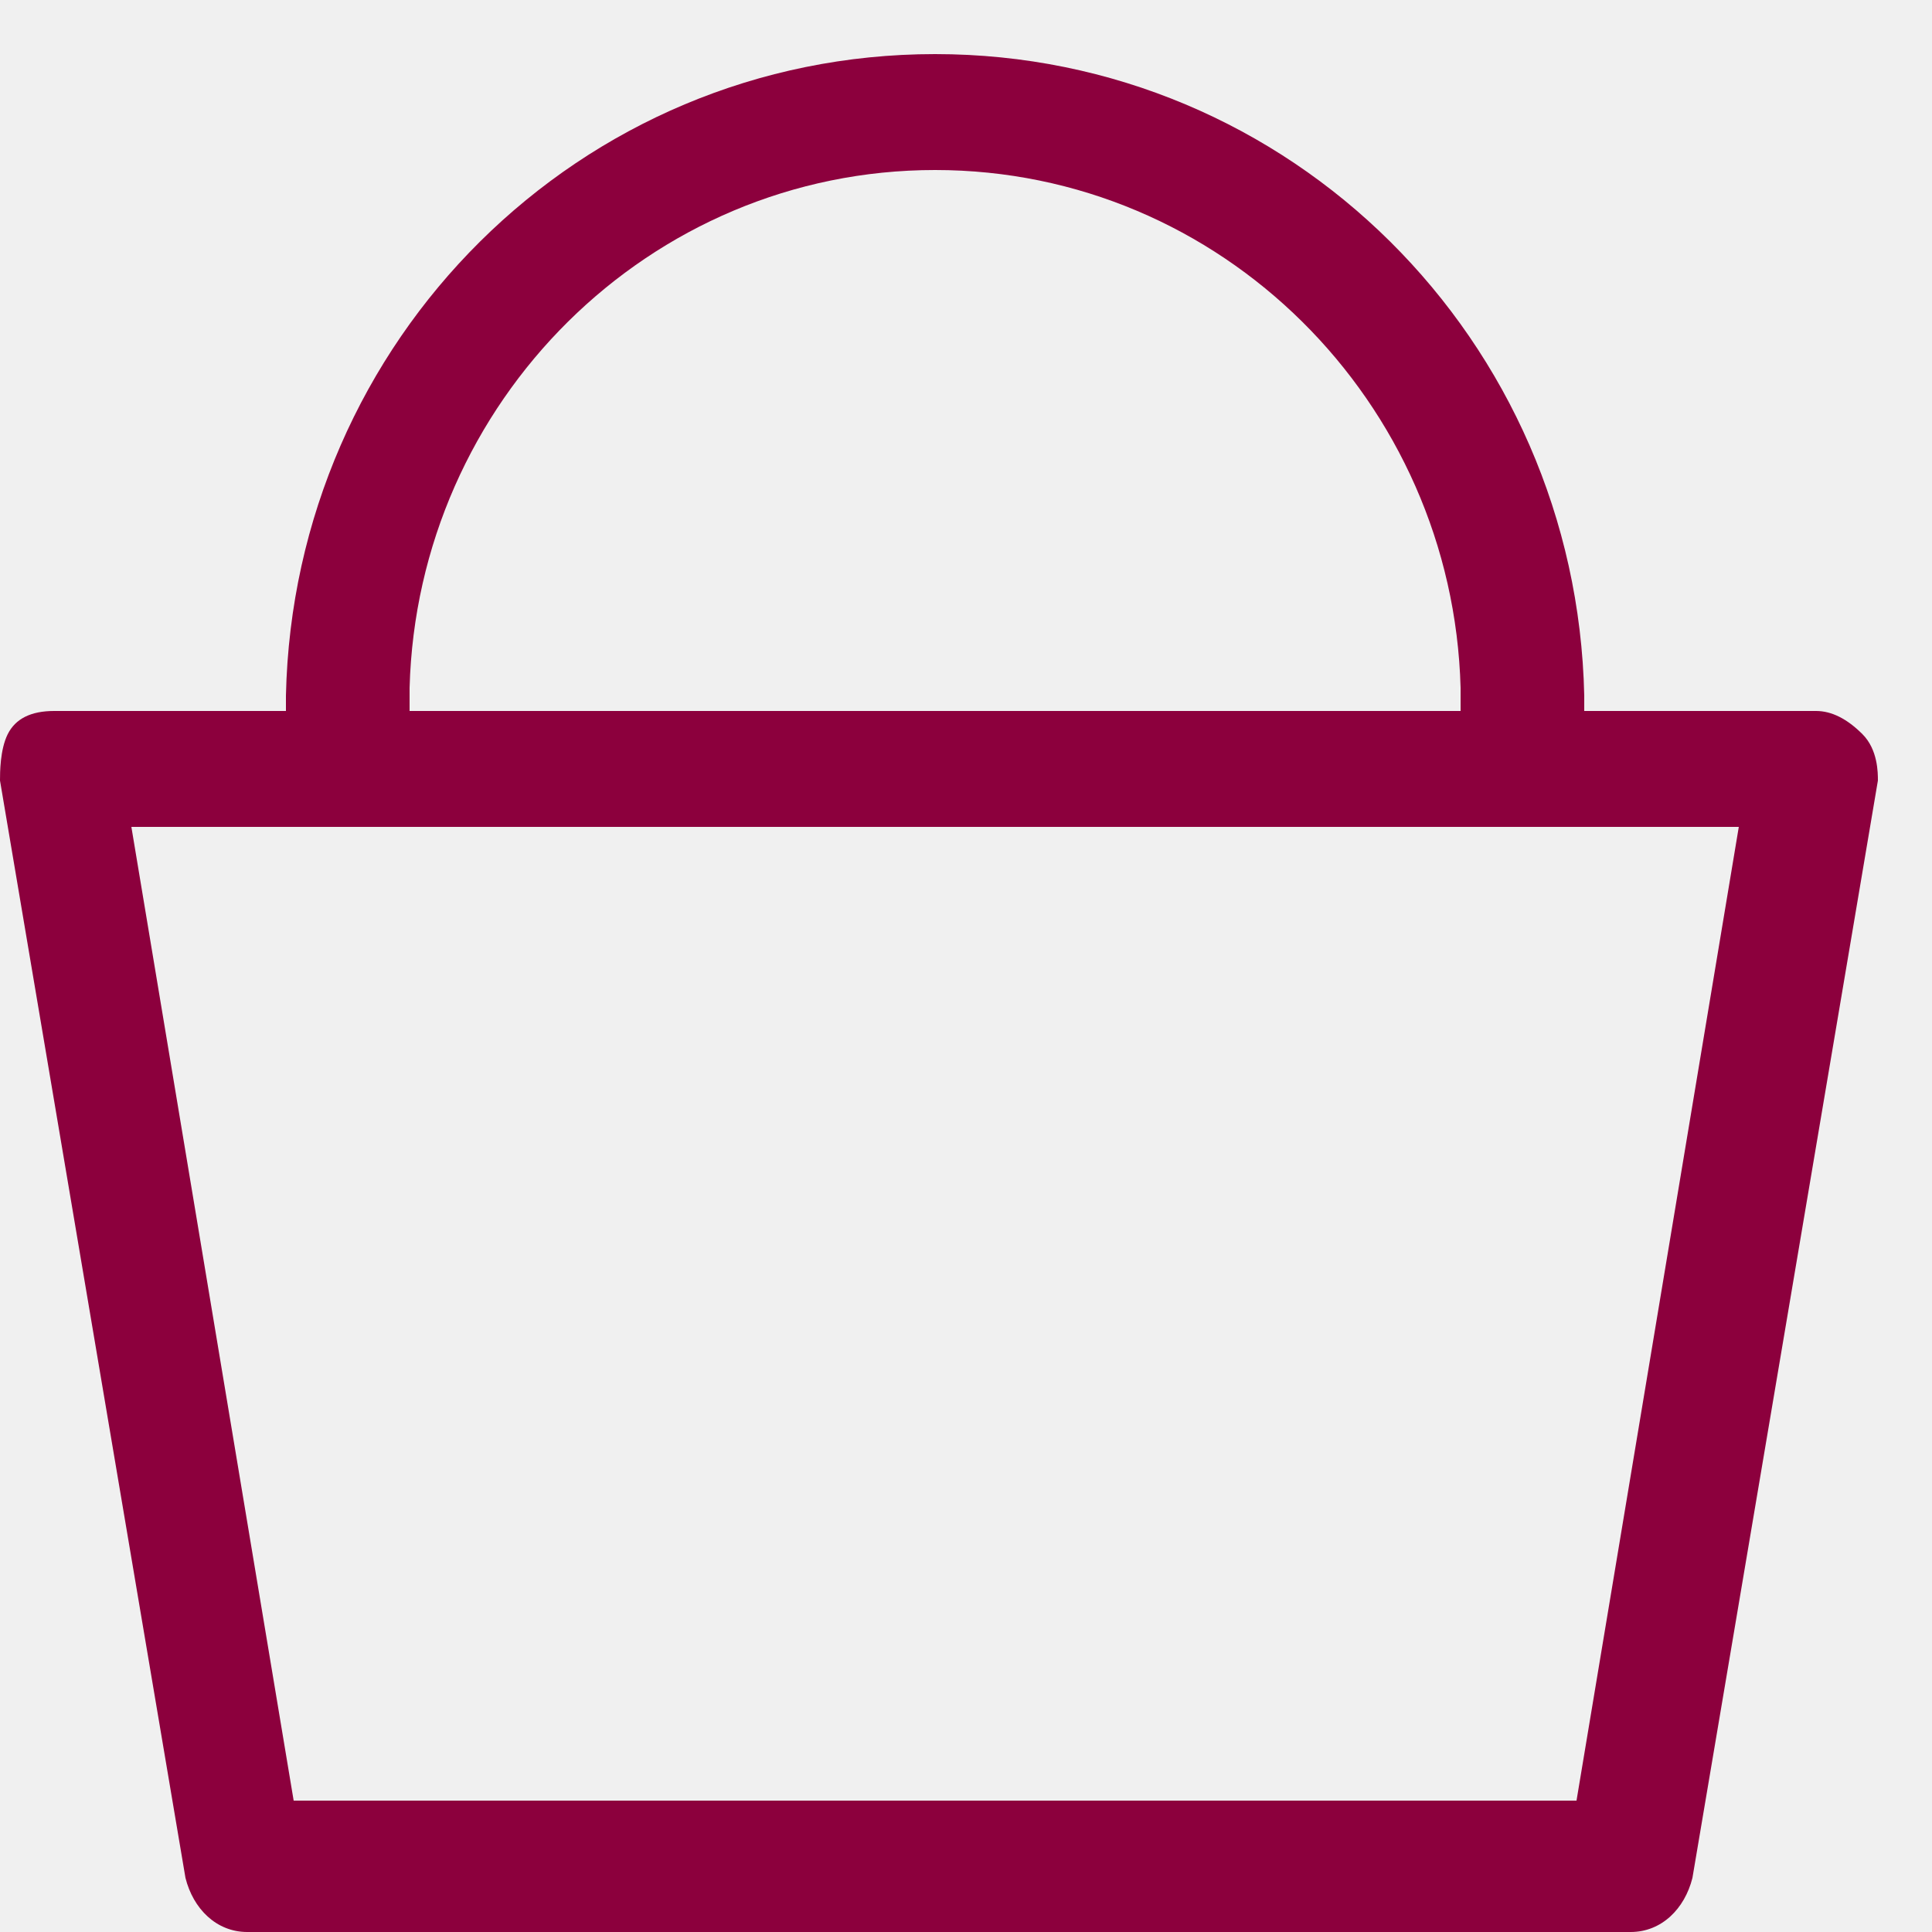
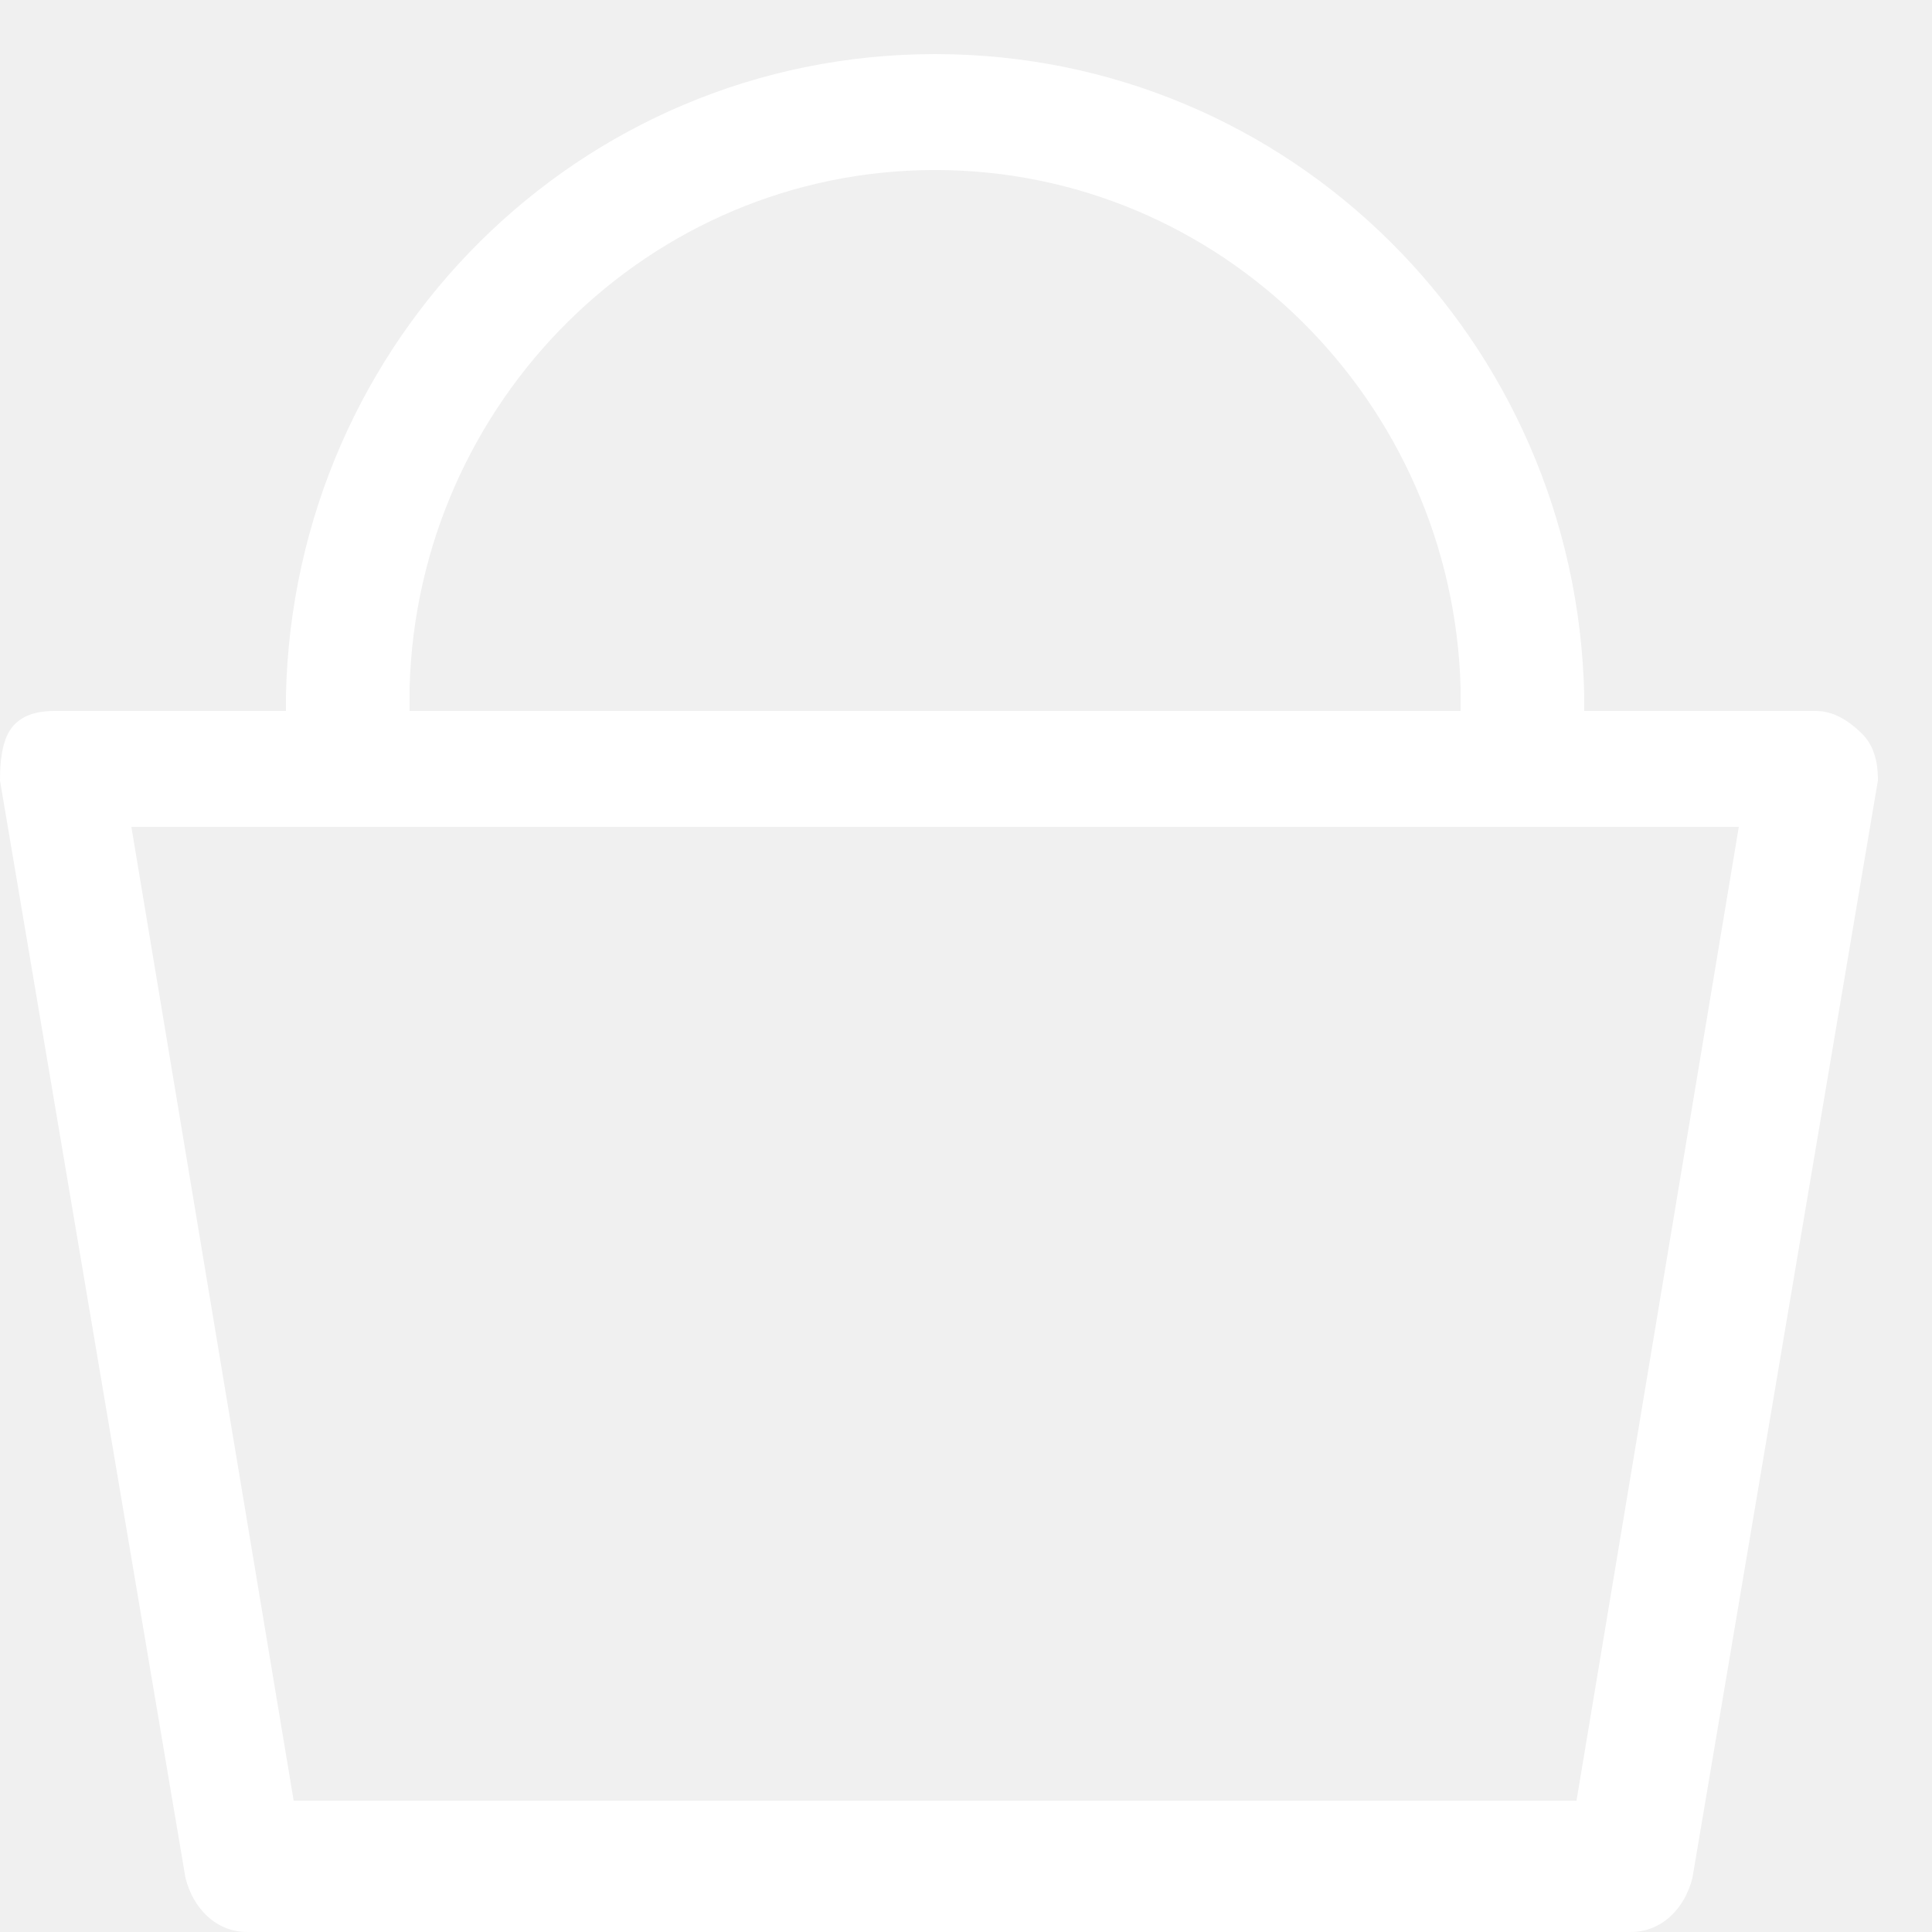
<svg xmlns="http://www.w3.org/2000/svg" width="25" height="25" viewBox="0 0 25 25" fill="none">
-   <path d="M23.5 9.2H20.5V9C20.4 4.4 16.7 0.7 12.1 0.7C7.5 0.7 3.8 4.4 3.7 9V9.2H0.7C0.4 9.2 0.2 9.3 0.1 9.5C0 9.7 0 10 0 10.1L2.4 24.3C2.5 24.7 2.8 25 3.2 25H21.1C21.5 25 21.8 24.7 21.9 24.3L24.3 10.1C24.3 10 24.3 9.7 24.1 9.5C23.9 9.3 23.7 9.2 23.5 9.2ZM5.3 8.9C5.4 5.2 8.4 2.2 12.1 2.2C15.8 2.2 18.8 5.2 18.9 8.9V9.2H5.3V8.9ZM20.4 23.3H3.8L1.7 10.7H22.5L20.4 23.3Z" fill="#8C003D" />
+   <path d="M23.5 9.2H20.5V9C20.4 4.4 16.7 0.7 12.1 0.7C7.5 0.7 3.8 4.4 3.7 9V9.2H0.7C0.4 9.2 0.2 9.3 0.1 9.5C0 9.7 0 10 0 10.1L2.4 24.3C2.5 24.7 2.8 25 3.2 25H21.1C21.5 25 21.8 24.7 21.9 24.3L24.3 10.1C24.3 10 24.3 9.7 24.1 9.5C23.9 9.3 23.7 9.2 23.5 9.2ZM5.3 8.9C5.4 5.2 8.4 2.2 12.1 2.2C15.8 2.2 18.8 5.2 18.9 8.9V9.2H5.3V8.9ZM20.4 23.3H3.8L1.7 10.7H22.5L20.4 23.3Z" fill="#FFFFFF" />
</svg>
